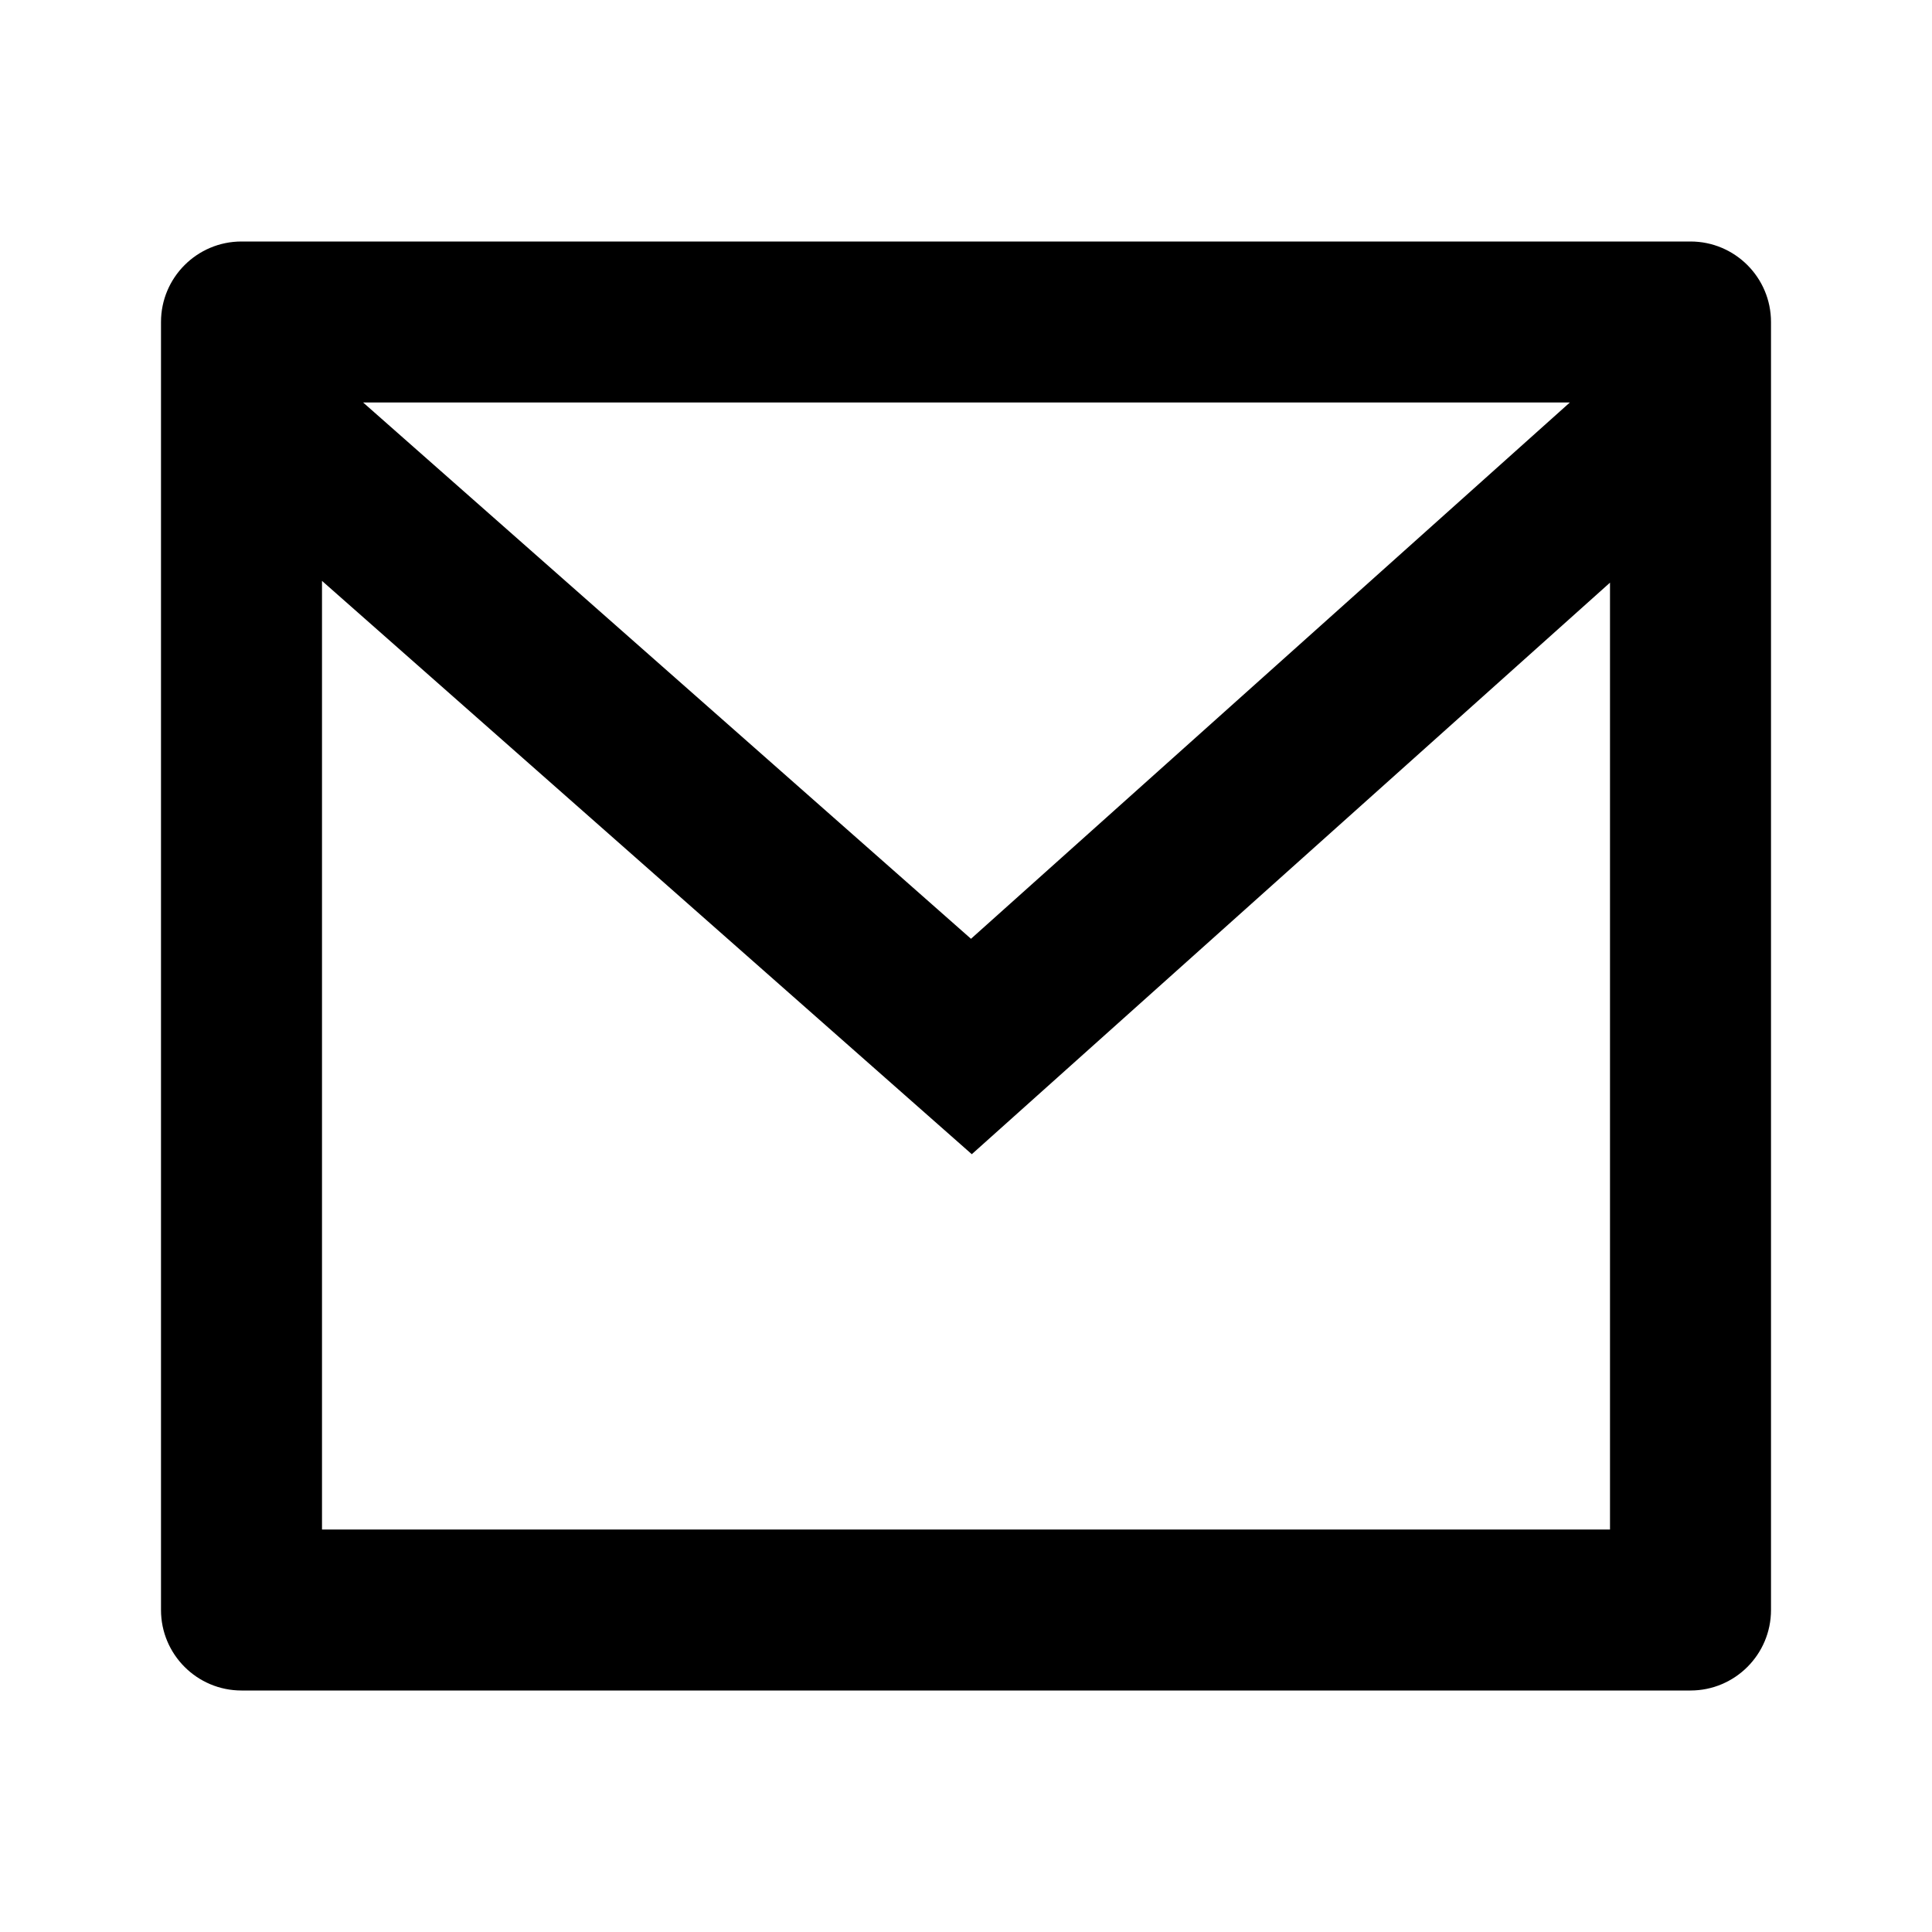
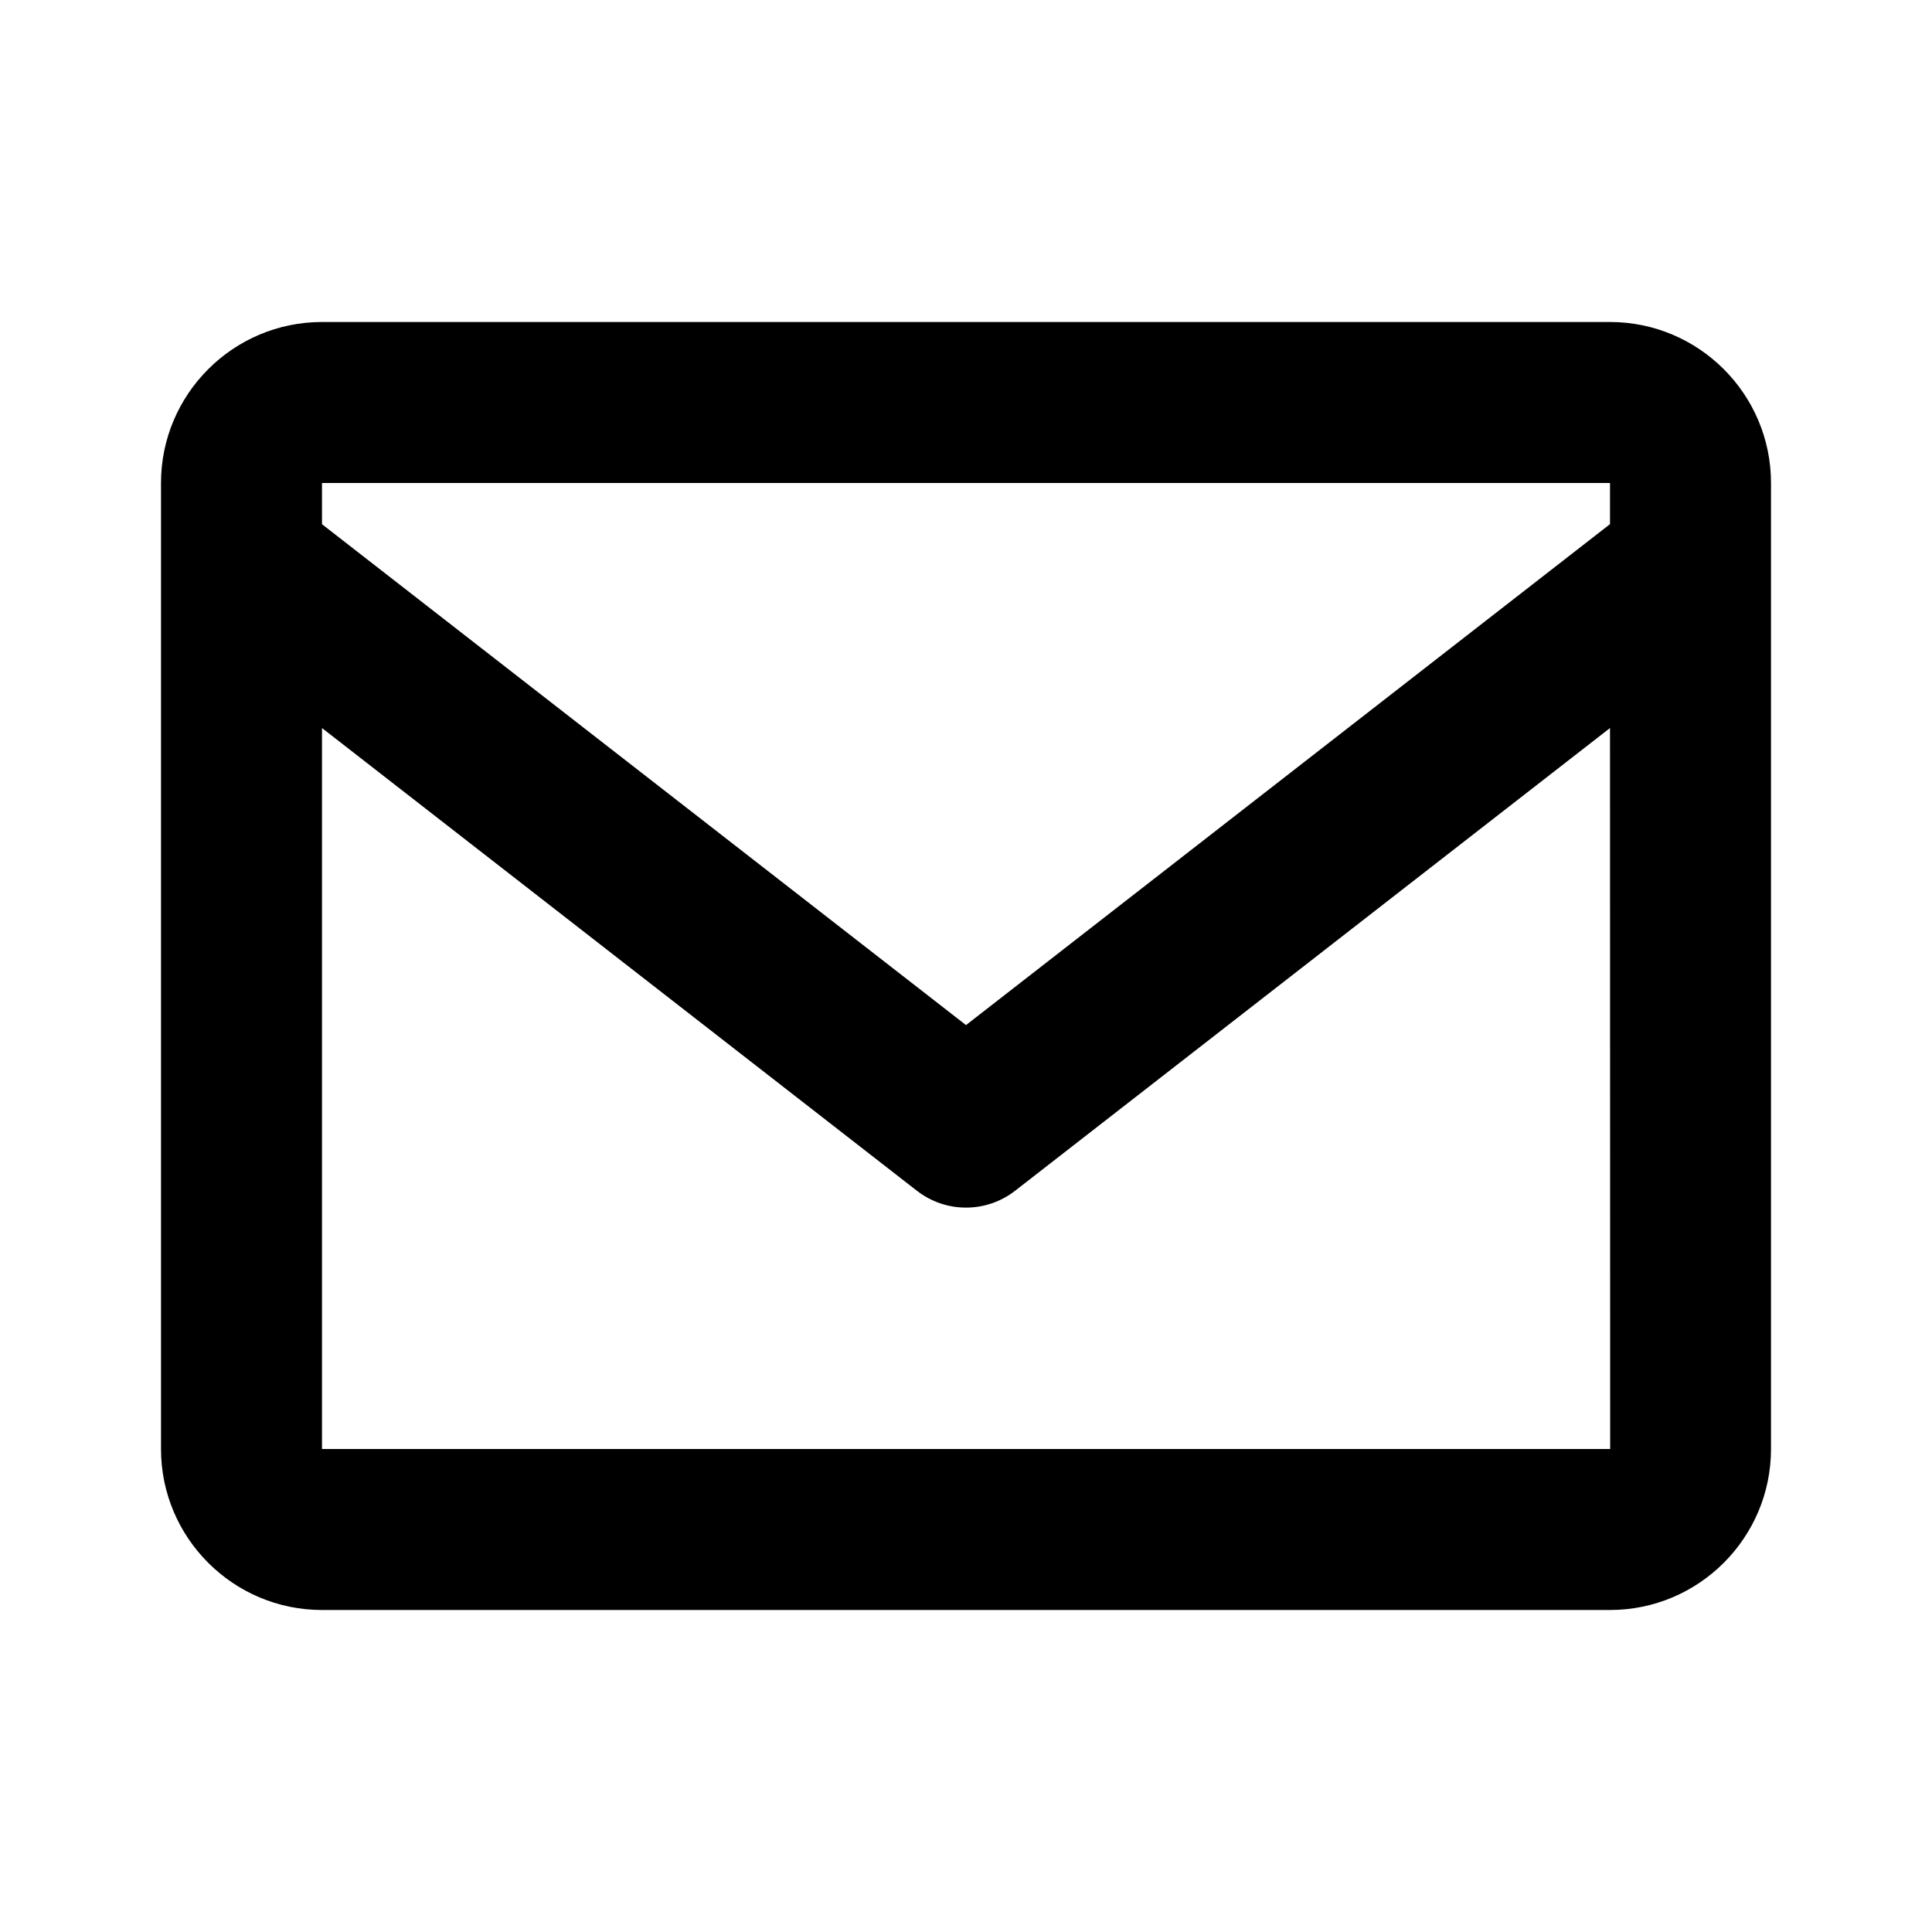
- <svg xmlns="http://www.w3.org/2000/svg" viewBox="0 0 24 24">
-   <path d="M3 3H21C21.552 3 22 3.448 22 4V20C22 20.552 21.552 21 21 21H3C2.448 21 2 20.552 2 20V4C2 3.448 2.448 3 3 3ZM20 7.238L12.072 14.338L4 7.216V19H20V7.238ZM4.511 5L12.062 11.662L19.501 5H4.511Z" />
+ <svg xmlns="http://www.w3.org/2000/svg" width="24" height="24" viewBox="0 0 24 24">
+   <path d="M20 4H4c-1.103 0-2 .897-2 2v12c0 1.103.897 2 2 2h16c1.103 0 2-.897 2-2V6c0-1.103-.897-2-2-2zm0 2v.511l-8 6.223-8-6.222V6h16zM4 18V9.044l7.386 5.745a.994.994 0 0 0 1.228 0L20 9.044 20.002 18H4z" />
</svg>
